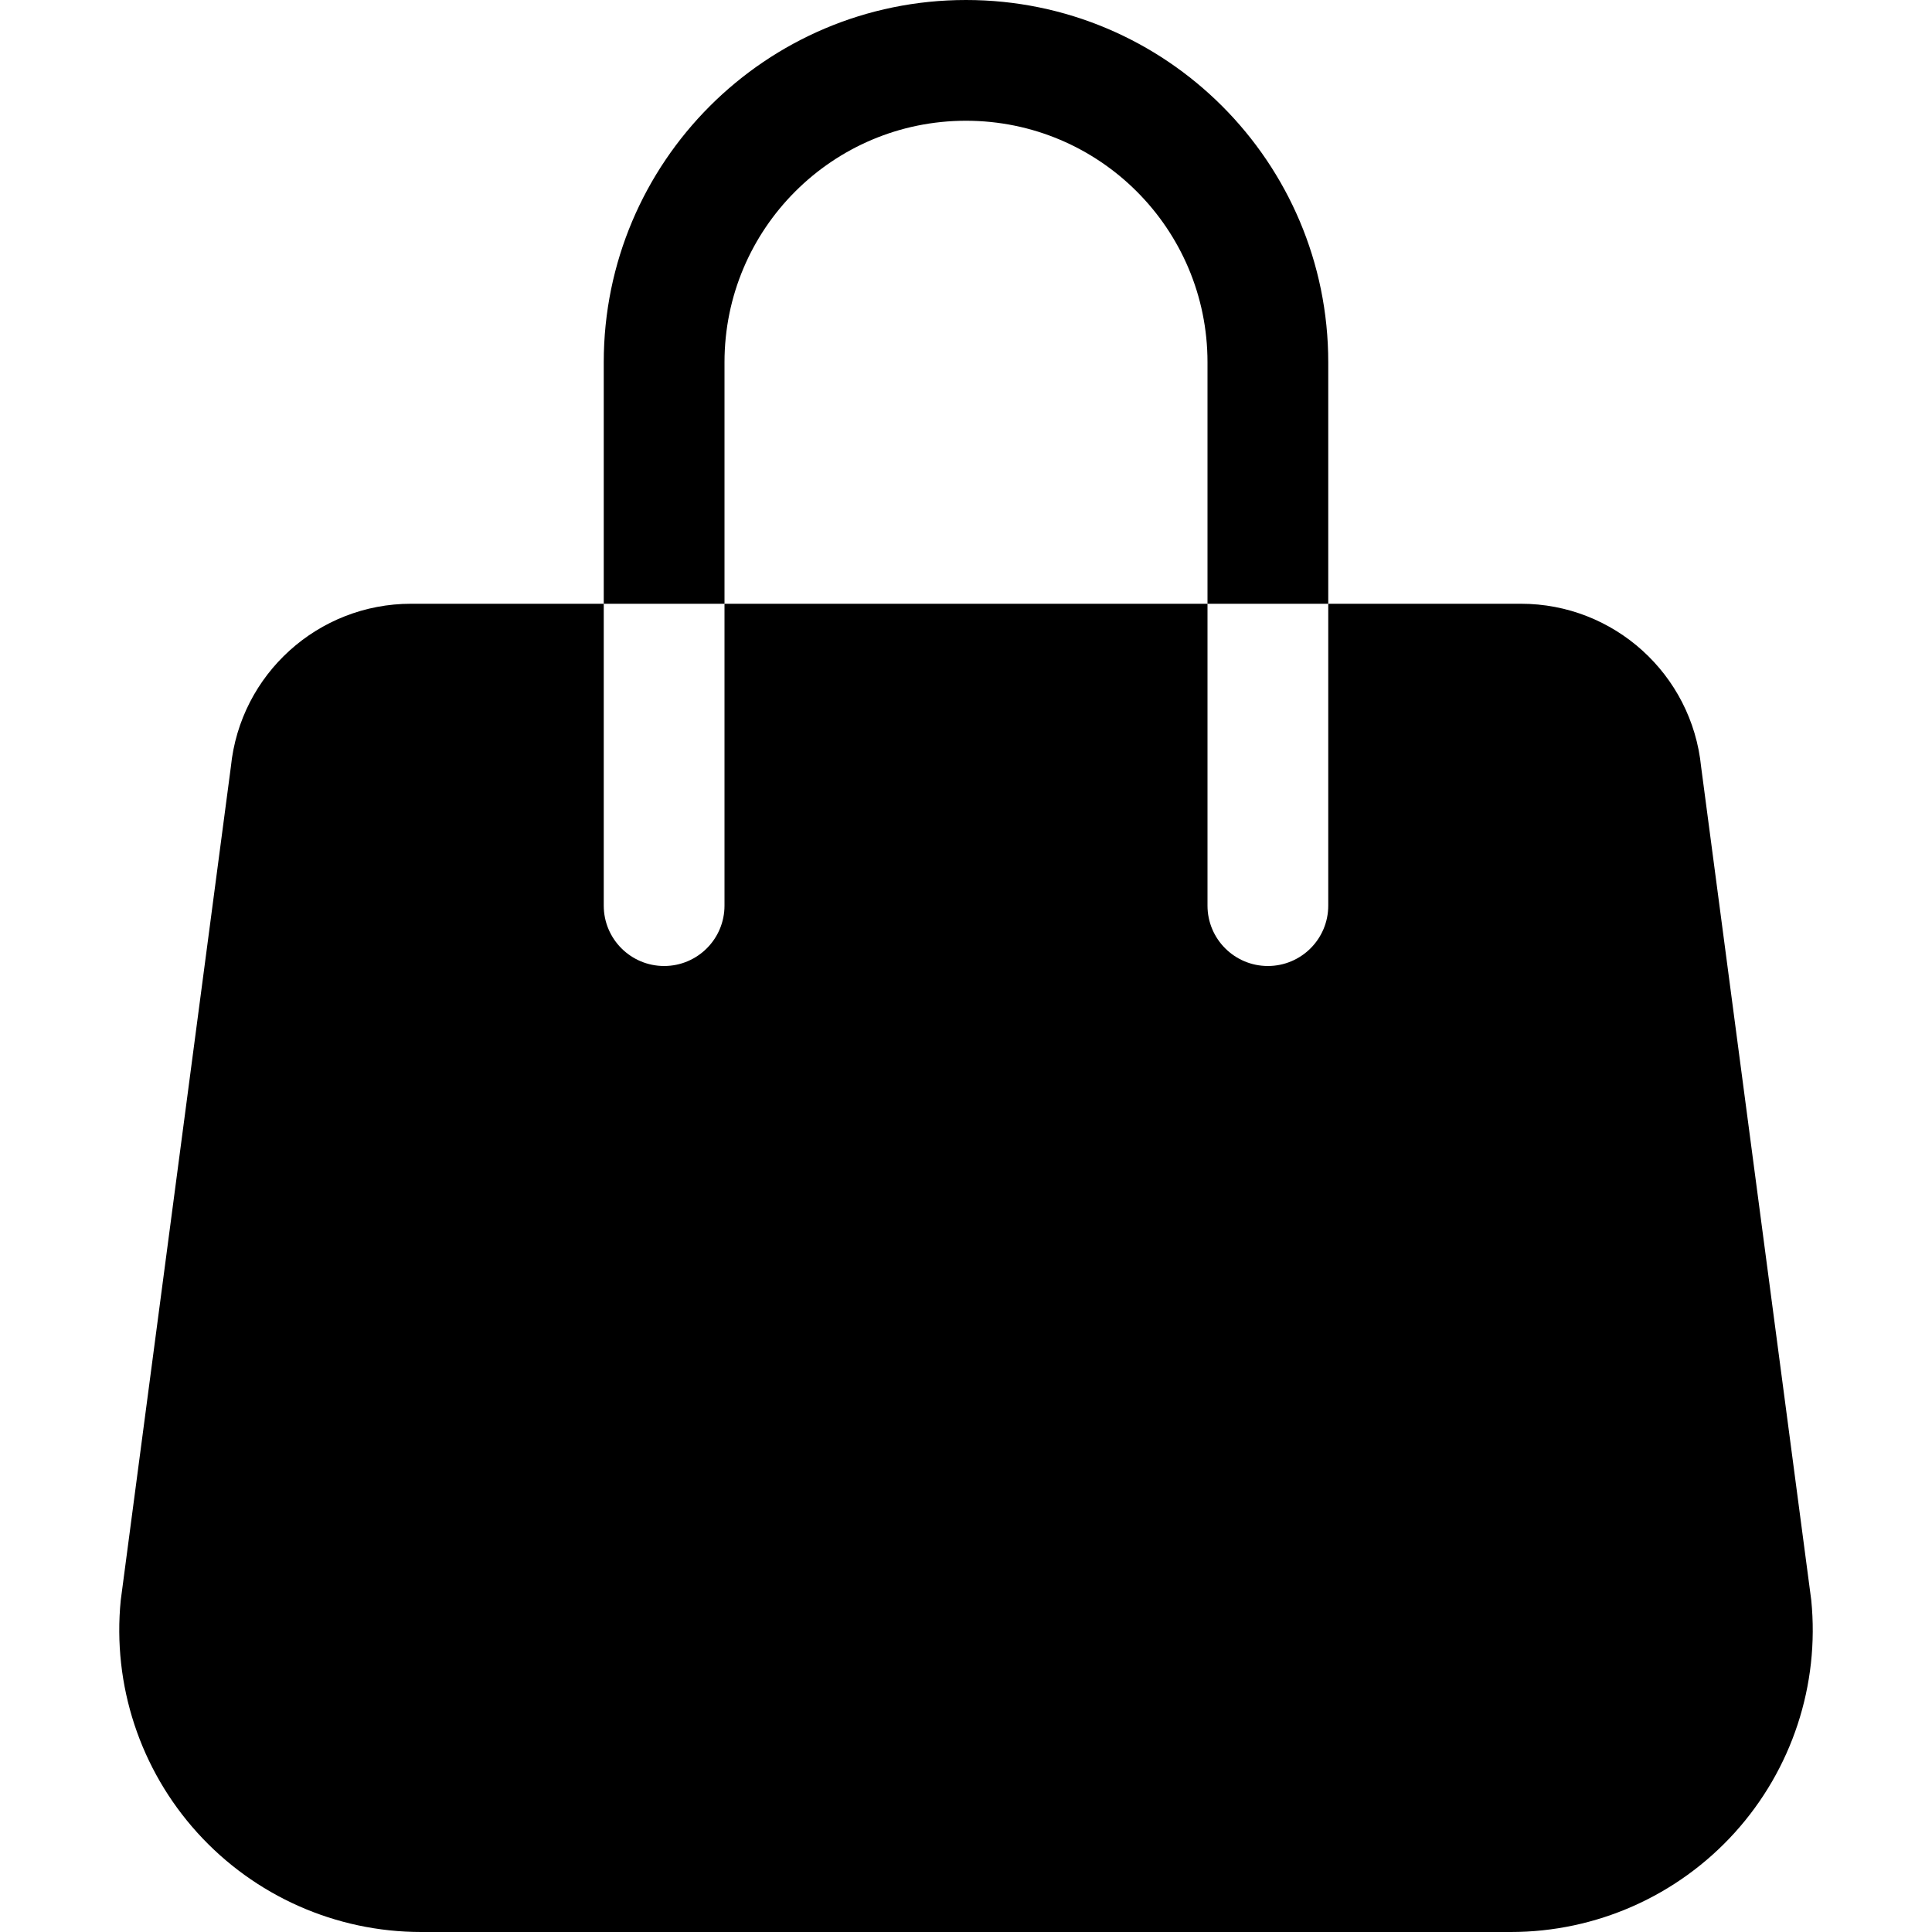
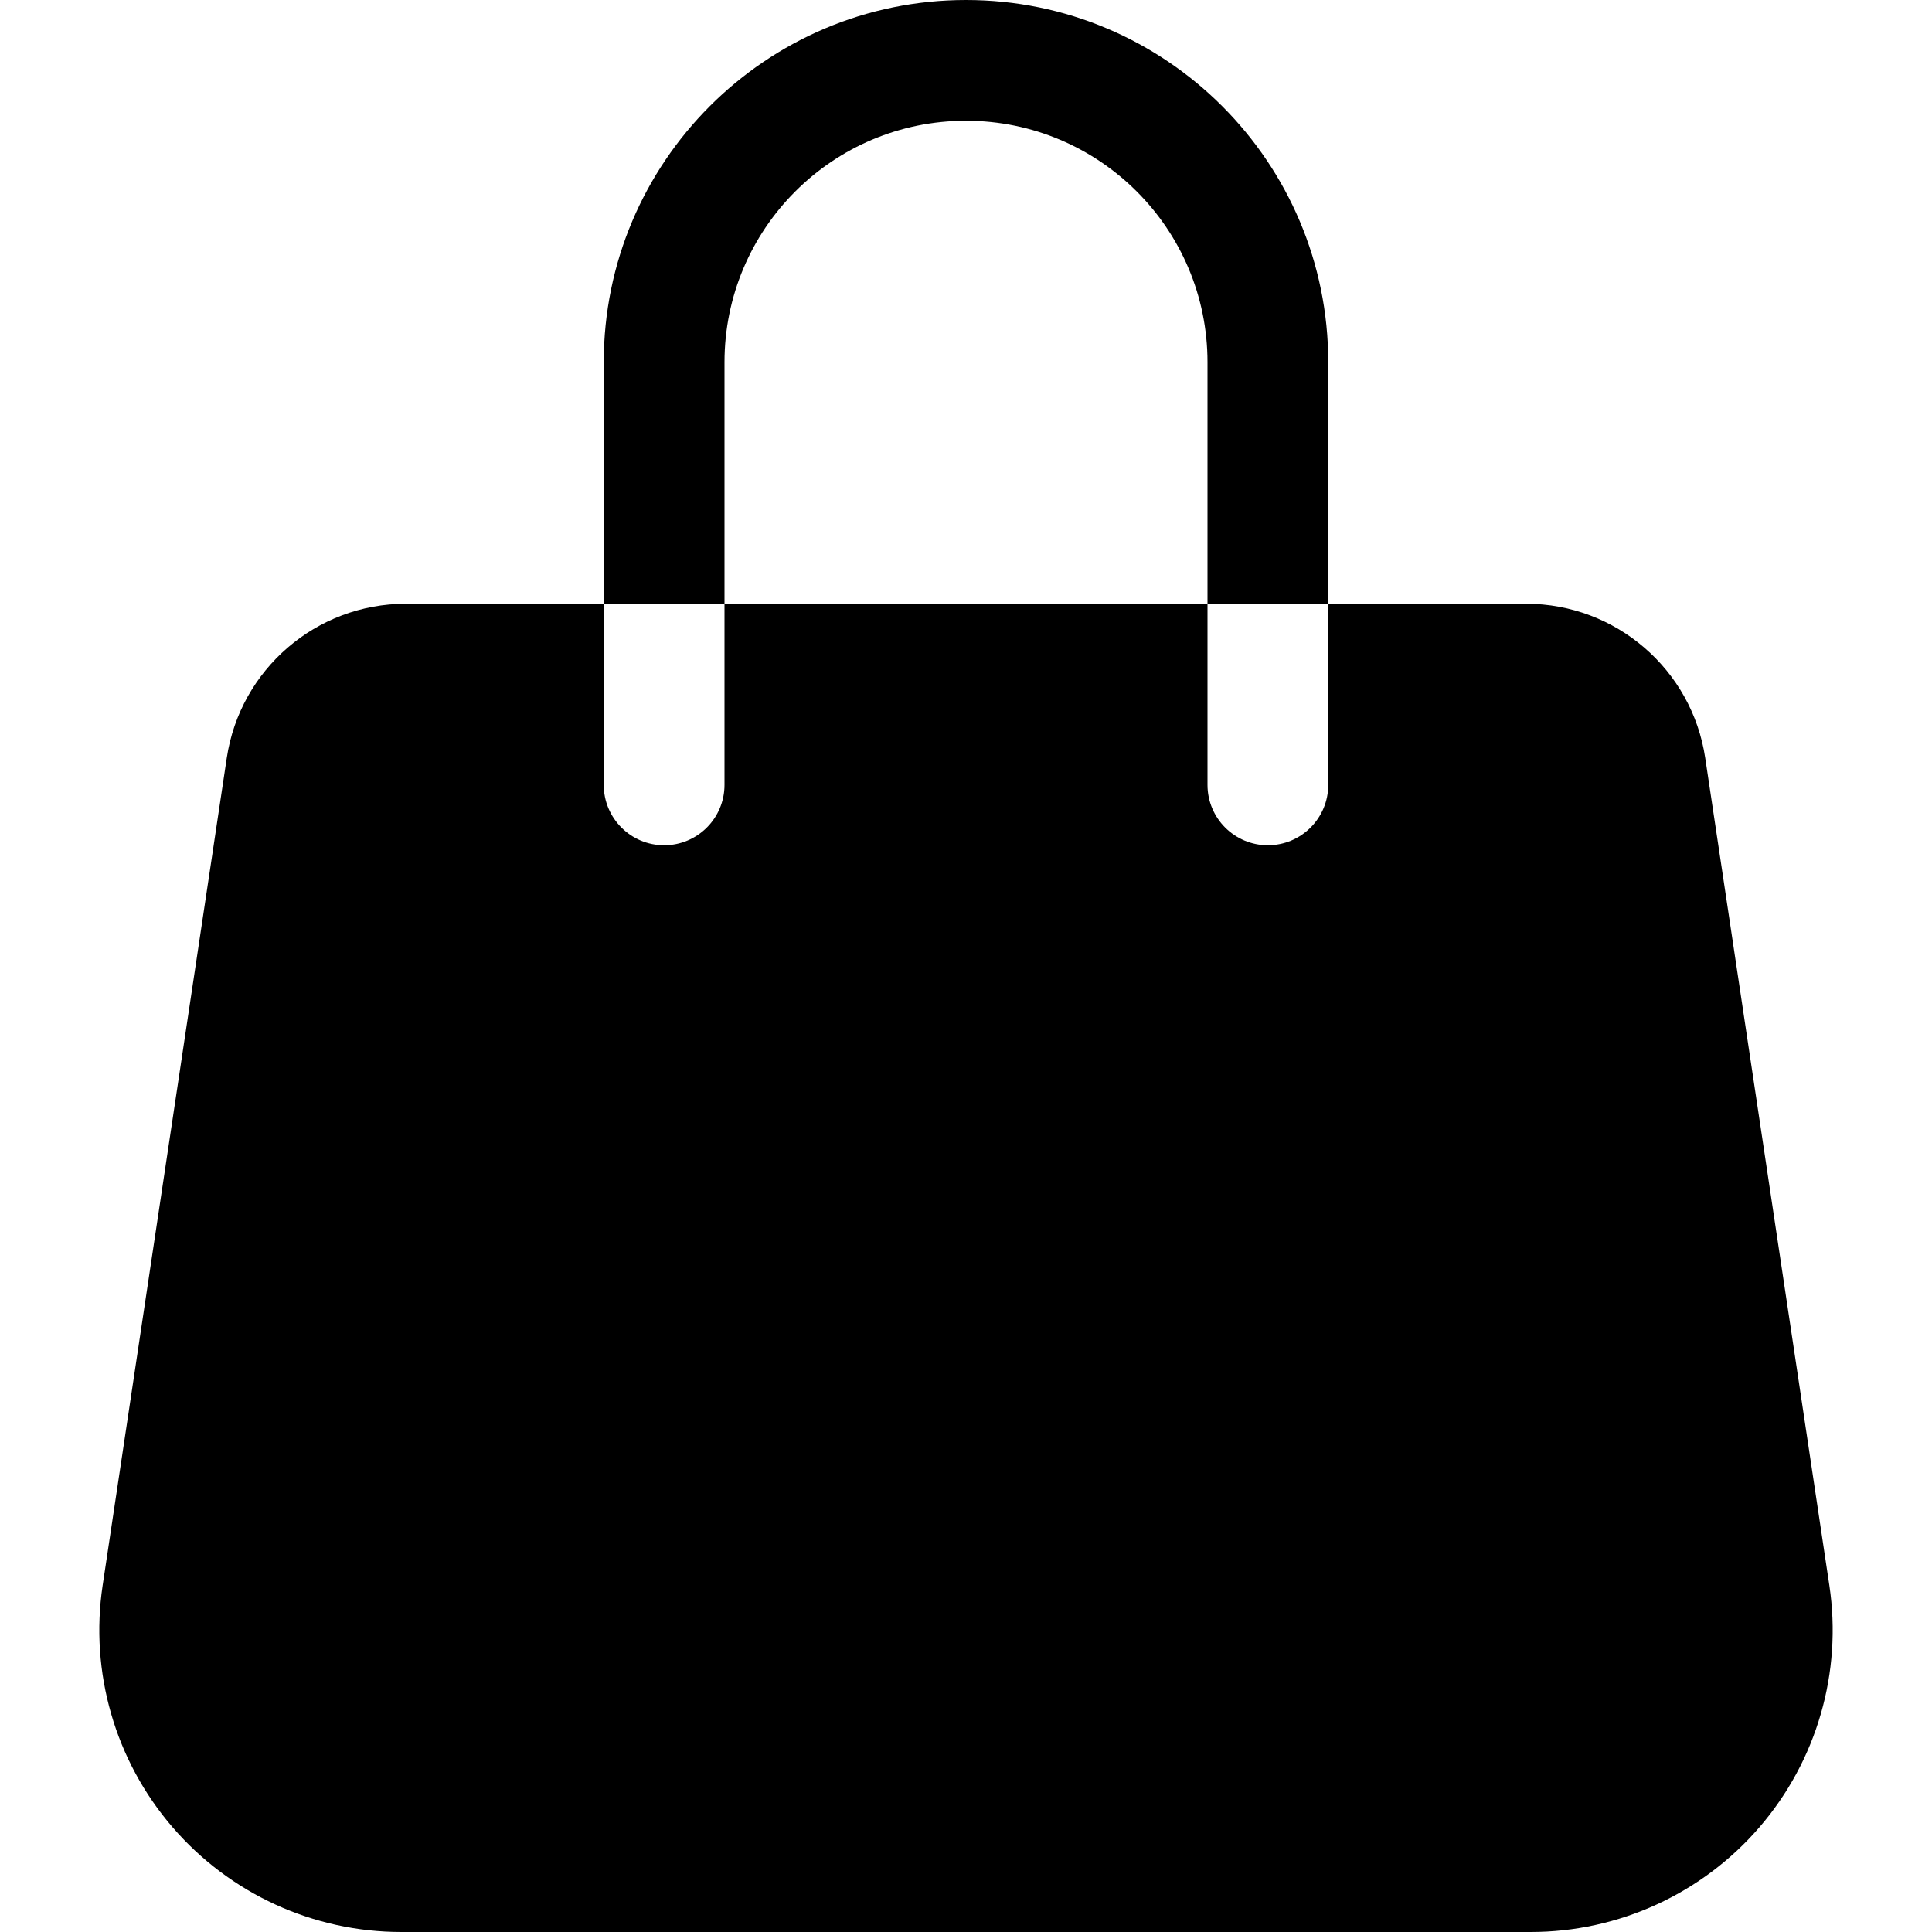
<svg xmlns="http://www.w3.org/2000/svg" width="1em" height="1em" viewBox="0 0 16 16" class="bi bi-handbag-fill" fill="currentColor">
-   <path d="M8 1a2 2 0 0 0-2 2v2H5V3a3 3 0 1 1 6 0v2h-1V3a2 2 0 0 0-2-2z" />
-   <path d="M3.405 5a1.5 1.5 0 0 0-1.493 1.35L1 13.252A2.5 2.5 0 0 0 3.488 16h9.024A2.5 2.5 0 0 0 15 13.251l-.912-6.9A1.5 1.5 0 0 0 12.595 5H11v2.5a.5.5 0 1 1-1 0V5H6v2.5a.5.5 0 0 1-1 0V5H3.405z" />
+   <path d="M8 1a2 2 0 0 0-2 2v2H5V3a3 3 0 0 1 6 0v2h-1V3a2 2 0 0 0-2-2zM5 5H3.361a1.5 1.5 0 0 0-1.483 1.277L.85 13.13A2.5 2.5 0 0 0 3.322 16h9.356a2.5 2.5 0 0 0 2.472-2.87l-1.028-6.853A1.5 1.5 0 0 0 12.64 5H11v1.5a.5.5 0 0 1-1 0V5H6v1.5a.5.5 0 0 1-1 0V5z" />
</svg>
